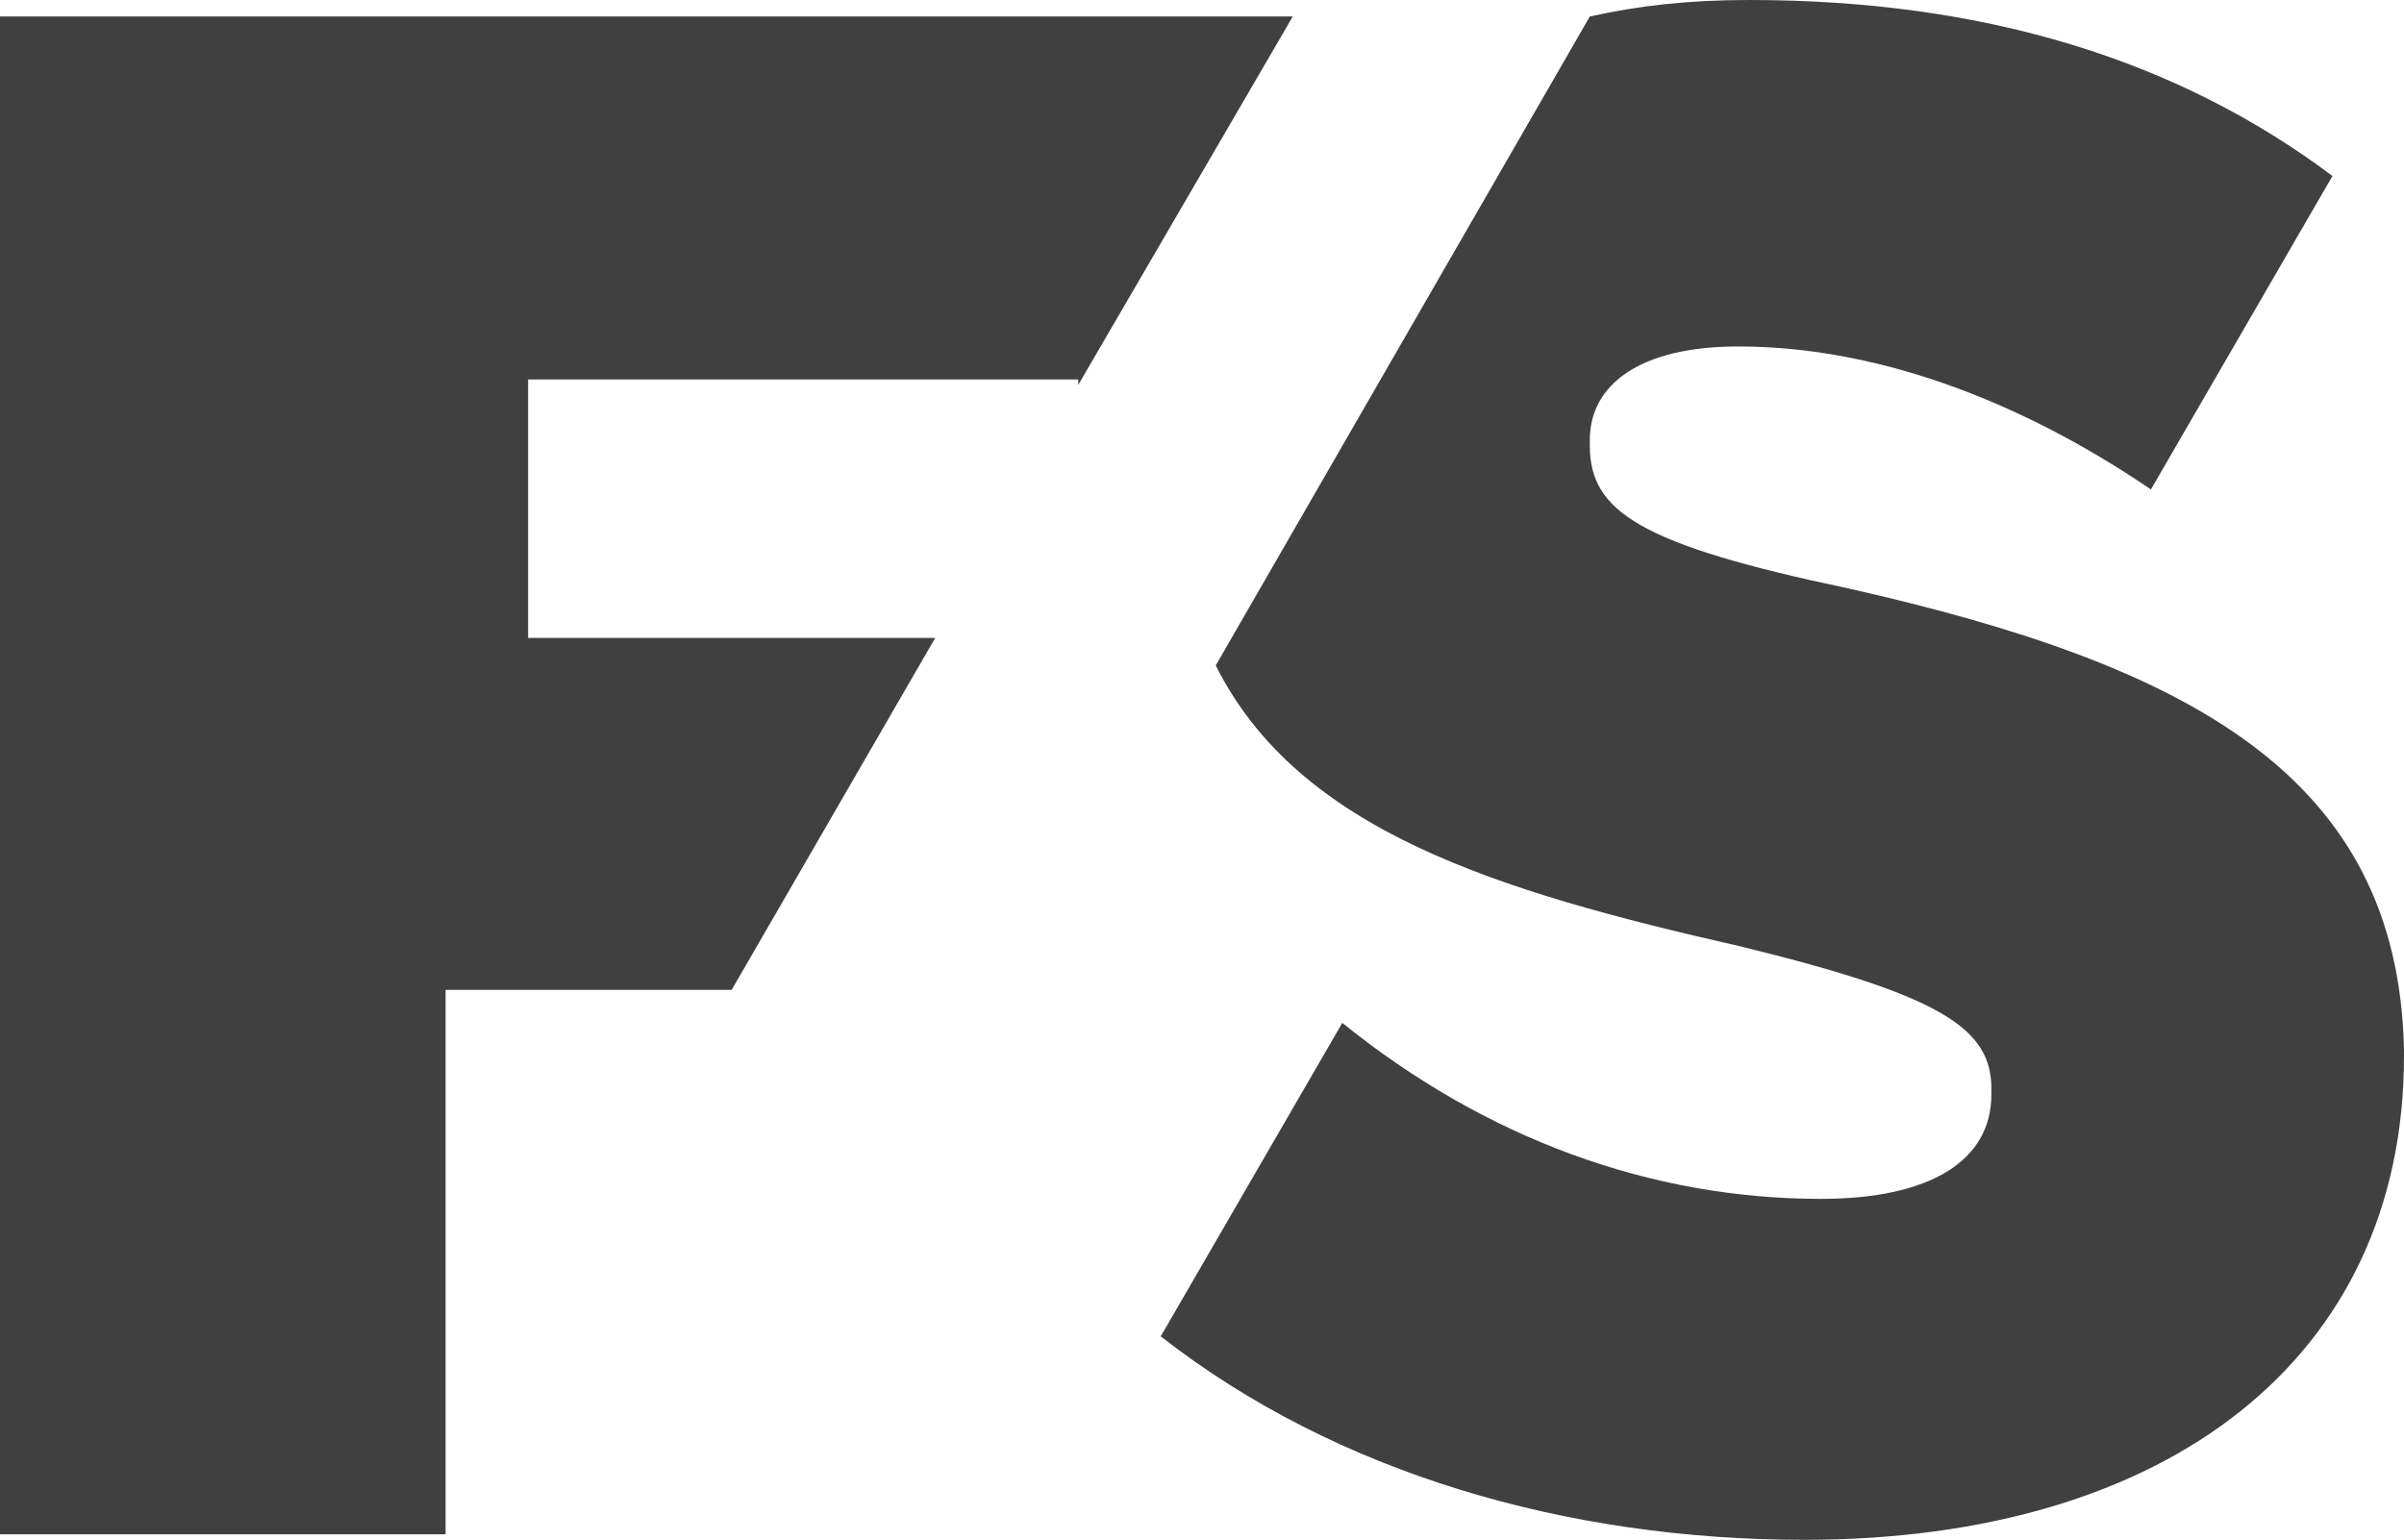
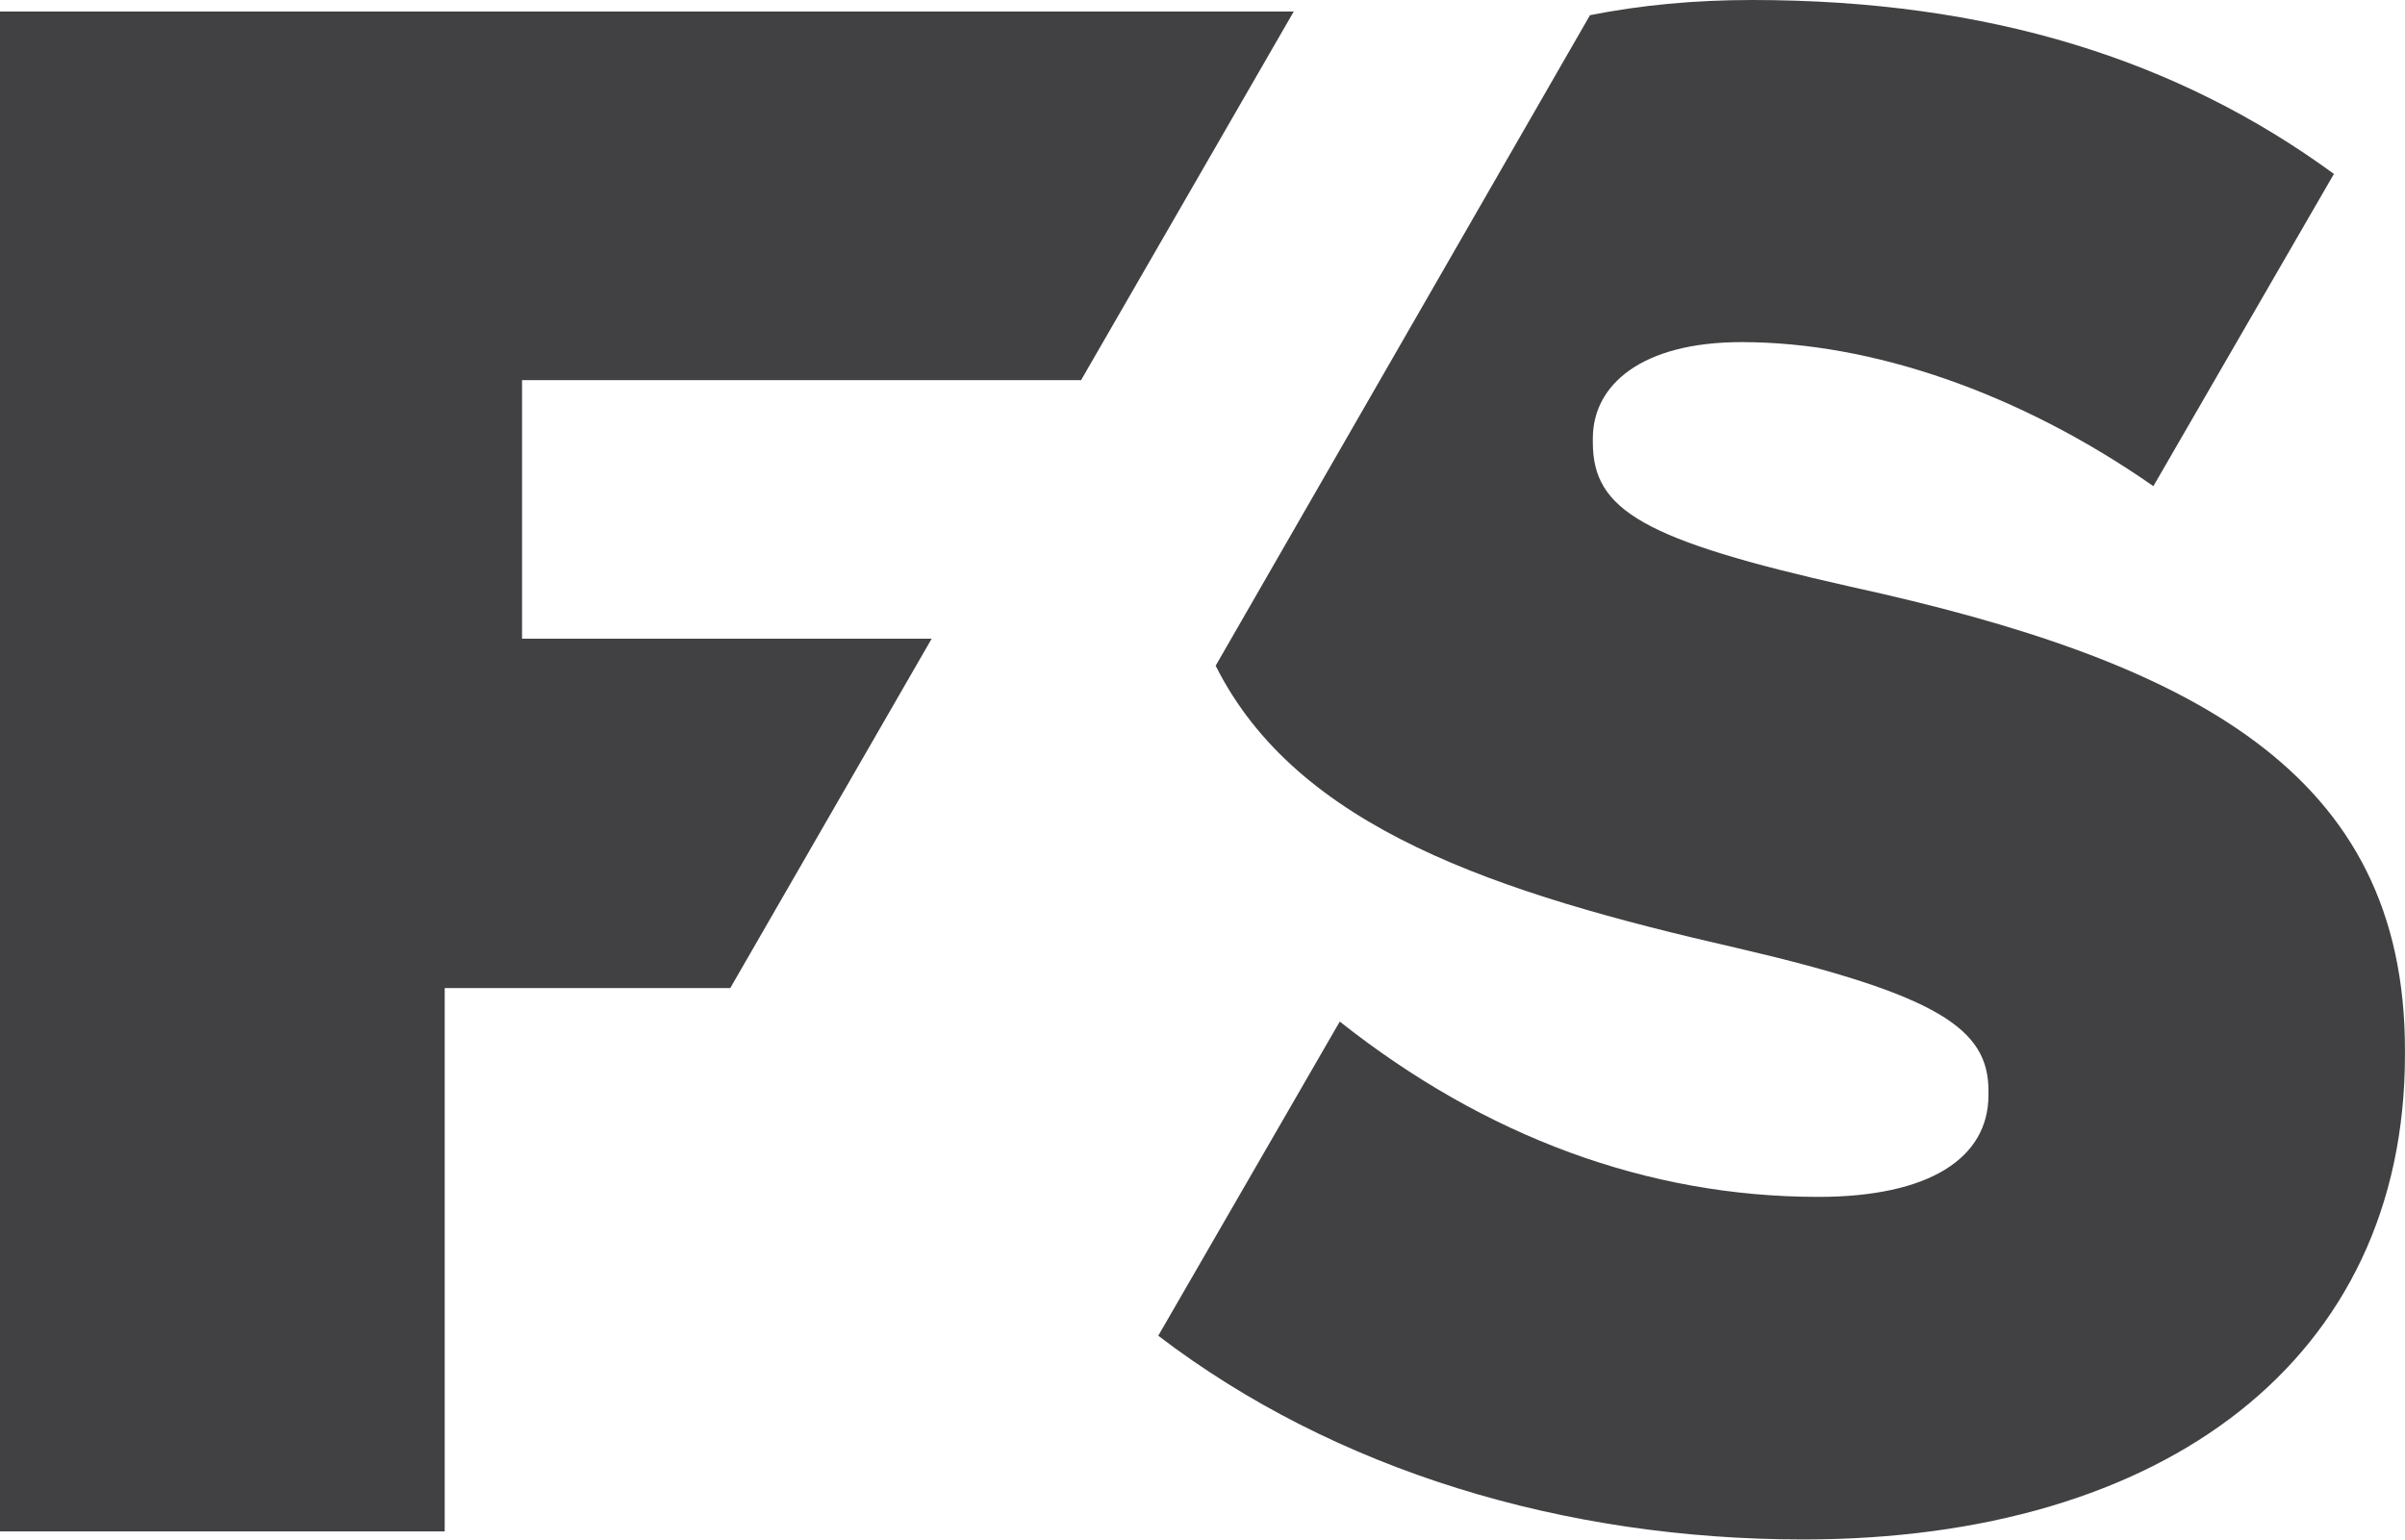
- <svg xmlns="http://www.w3.org/2000/svg" version="1.1" id="Layer_1" x="0px" y="0px" width="235.014px" height="150.58px" viewBox="-216.337 810.834 235.014 150.58" enable-background="new -216.337 810.834 235.014 150.58" xml:space="preserve">
-   <g>
-     <path fill="#404041" d="M-35.641,868.377c-20.436-4.302-25.276-7.529-25.276-13.982v-0.538c0-5.378,4.84-9.142,14.52-9.142   c12.907,0,26.889,4.84,40.334,13.982l17.747-30.654c-15.058-11.294-33.881-17.209-57.005-17.209   c-5.916,0-10.756,0.538-15.596,1.613l-36.569,63.459c8.067,16.134,27.427,22.049,51.09,27.427   c19.898,4.84,24.738,8.067,24.738,13.982v0.538c0,6.453-5.916,10.218-16.671,10.218c-16.671,0-32.805-5.916-46.787-17.209   l-17.747,30.654c17.209,13.445,39.796,19.898,62.921,19.898c35.494,0,58.619-17.747,58.619-47.325v-0.538   C18.137,886.662-2.299,875.906-35.641,868.377z" />
-     <path fill="#404041" d="M-110.931,848.479l20.974-36.032h-126.38v148.429h43.561v-53.241h27.965l19.898-34.418h-39.796v-25.276   h53.779L-110.931,848.479L-110.931,848.479z" />
+ <svg xmlns="http://www.w3.org/2000/svg" version="1.1" x="0px" y="0px" width="47.981px" height="30.715px" viewBox="0 0 47.981 30.715" enable-background="new 0 0 47.981 30.715" xml:space="preserve">
+   <g id="Layer_1">
+     <g>
+       <path fill="#414042" d="M36.911,11.704c-4.122-0.926-5.133-1.522-5.133-2.874V8.745c0-1.068,0.974-1.919,2.968-1.919    c2.59,0,5.53,1.002,8.215,2.874l3.602-6.23C43.443,1.191,39.681,0,34.954,0c-1.153,0-2.231,0.104-3.233,0.303l-7.468,12.98    c1.626,3.243,5.606,4.538,10.408,5.634c4.027,0.936,5.01,1.617,5.01,2.846v0.085c0,1.267-1.191,2.033-3.394,2.033    c-3.403,0-6.646-1.201-9.548-3.498l-3.621,6.268c3.526,2.694,8.102,4.065,12.866,4.065c7.213,0,12.006-3.602,12.006-9.671v-0.095    C47.981,15.4,43.736,13.197,36.911,11.704z" />
+       <path fill="#414042" d="M21.568,7.585l4.243-7.355H0v30.325h8.872v-10.84h5.697l4.018-6.971h-8.172V7.585H21.568z" />
+     </g>
  </g>
+   <g id="guides" display="none">
+ </g>
</svg>
